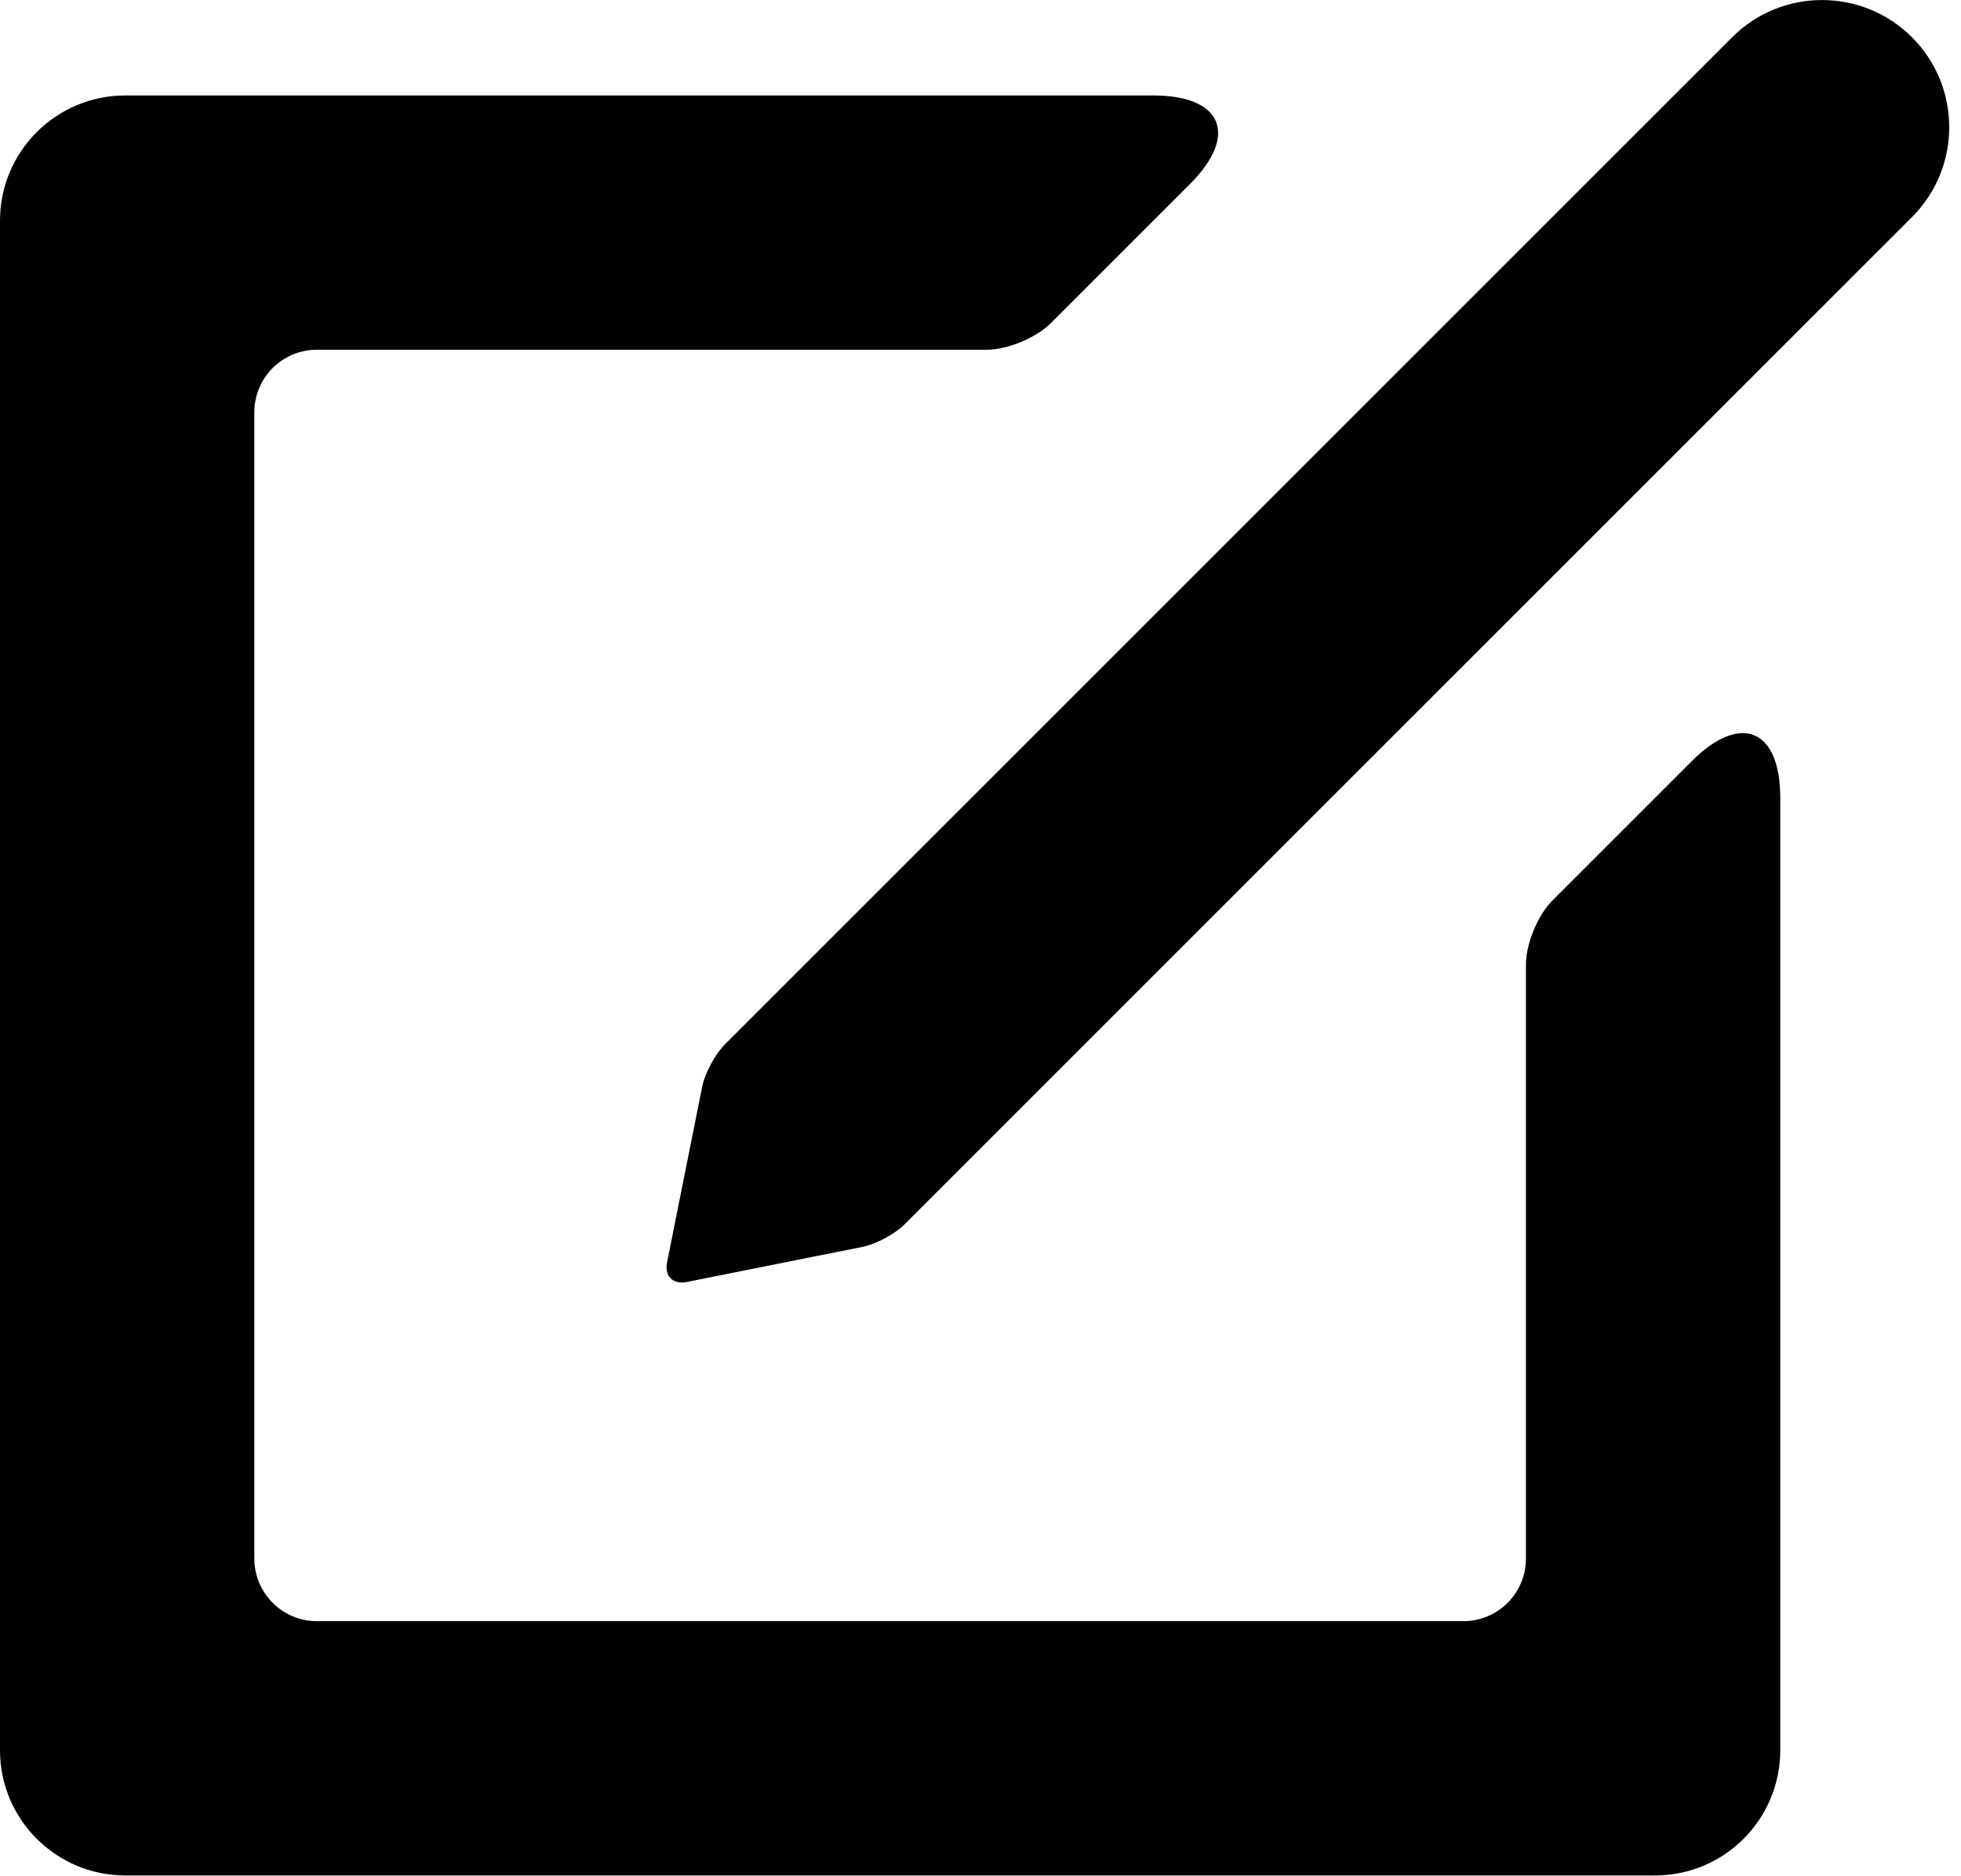
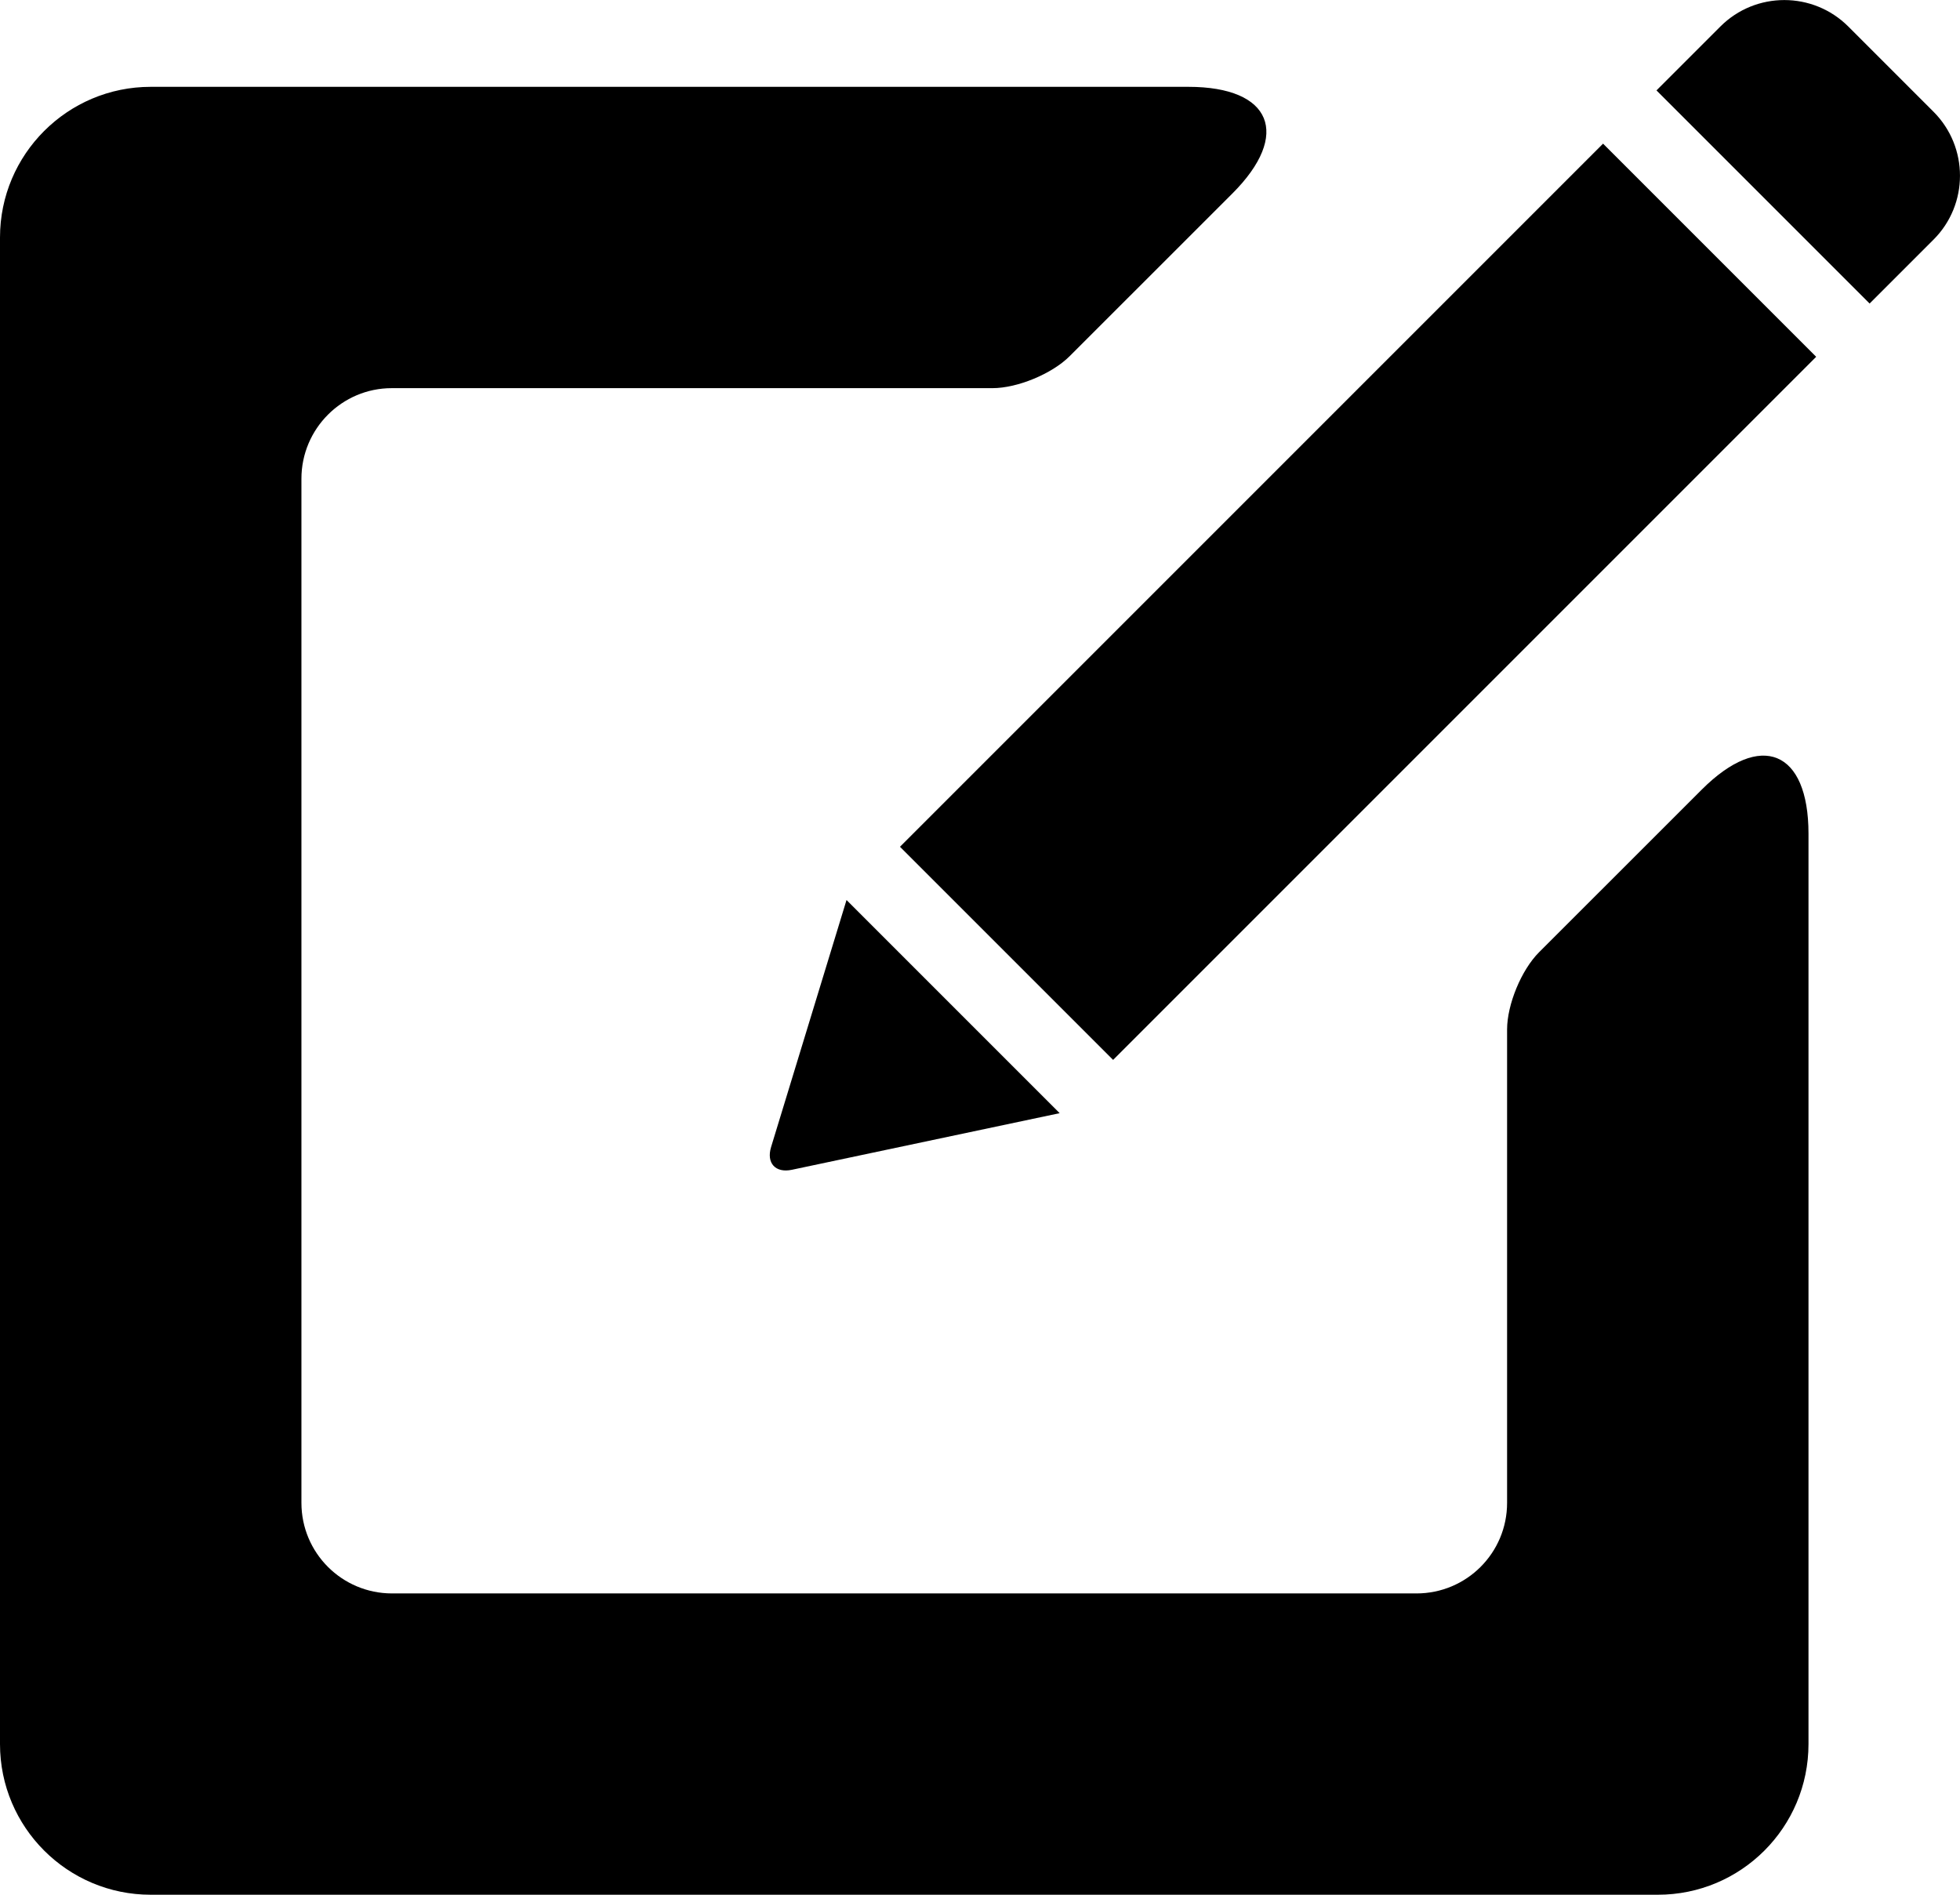
- <svg xmlns="http://www.w3.org/2000/svg" width="92px" height="88px" viewBox="0 0 92 88" version="1.1">
+ <svg xmlns="http://www.w3.org/2000/svg" width="90px" height="87px" viewBox="0 0 90 87" version="1.1">
  <defs />
  <g id="Page-1" stroke="none" stroke-width="1" fill="none" fill-rule="evenodd">
-     <path d="M5.874,4.479 C2.63,4.479 0,7.117 0,10.352 L0,82.127 C0,85.371 2.638,88 5.873,88 L77.648,88 C80.892,88 83.521,85.372 83.521,82.12 L83.521,37.443 C83.521,34.196 81.657,33.427 79.365,35.719 L72.833,42.252 C72.146,42.938 71.589,44.284 71.589,45.258 L71.589,73.135 C71.589,74.755 70.274,76.068 68.651,76.068 L14.87,76.068 C13.247,76.068 11.932,74.753 11.932,73.13 L11.932,19.349 C11.932,17.726 13.238,16.411 14.872,16.411 L46.286,16.411 C47.261,16.411 48.612,15.851 49.295,15.167 L55.827,8.635 C58.123,6.34 57.348,4.479 54.109,4.479 L5.874,4.479 Z M81.268,1.745 C83.596,-0.583 87.376,-0.576 89.701,1.749 C92.031,4.079 92.027,7.86 89.705,10.181 L42.443,57.444 C41.983,57.903 41.102,58.378 40.462,58.506 L32.213,60.155 C31.579,60.282 31.166,59.877 31.294,59.236 L32.944,50.988 C33.071,50.353 33.55,49.463 34.006,49.007 L81.268,1.745 Z" id="Combined-Shape" fill="#000000" />
+     <path d="M56.589,8.885 C59.295,6.18 58.397,3.987 54.57,3.987 L6.919,3.987 C3.098,3.987 0,7.09 0,10.904 L0,80.083 C0,83.903 3.104,87 6.92,87 L76.124,87 C79.945,87 83.043,83.909 83.043,80.079 L83.043,38.277 C83.043,34.455 80.85,33.549 78.144,36.254 L70.671,43.724 C69.86,44.535 69.203,46.122 69.203,47.271 L69.203,69.007 C69.203,71.303 67.345,73.165 65.042,73.165 L18.002,73.165 C15.704,73.165 13.841,71.307 13.841,69.005 L13.841,21.982 C13.841,19.685 15.706,17.823 17.986,17.823 L45.571,17.823 C46.718,17.823 48.306,17.165 49.116,16.355 L56.589,8.885 Z M73.61,6.596 L83.396,16.383 L51.112,48.667 L41.325,38.881 L73.61,6.596 Z M78.998,1.216 C80.619,-0.405 83.253,-0.399 84.87,1.217 L88.784,5.131 C90.405,6.753 90.403,9.385 88.785,11.002 L85.85,13.937 L76.063,4.151 L78.998,1.216 Z M38.871,41.326 L48.658,51.113 L36.36,53.713 C35.609,53.871 35.182,53.406 35.407,52.668 L38.871,41.326 Z" id="Combined-Shape" fill="#000000" />
  </g>
</svg>
